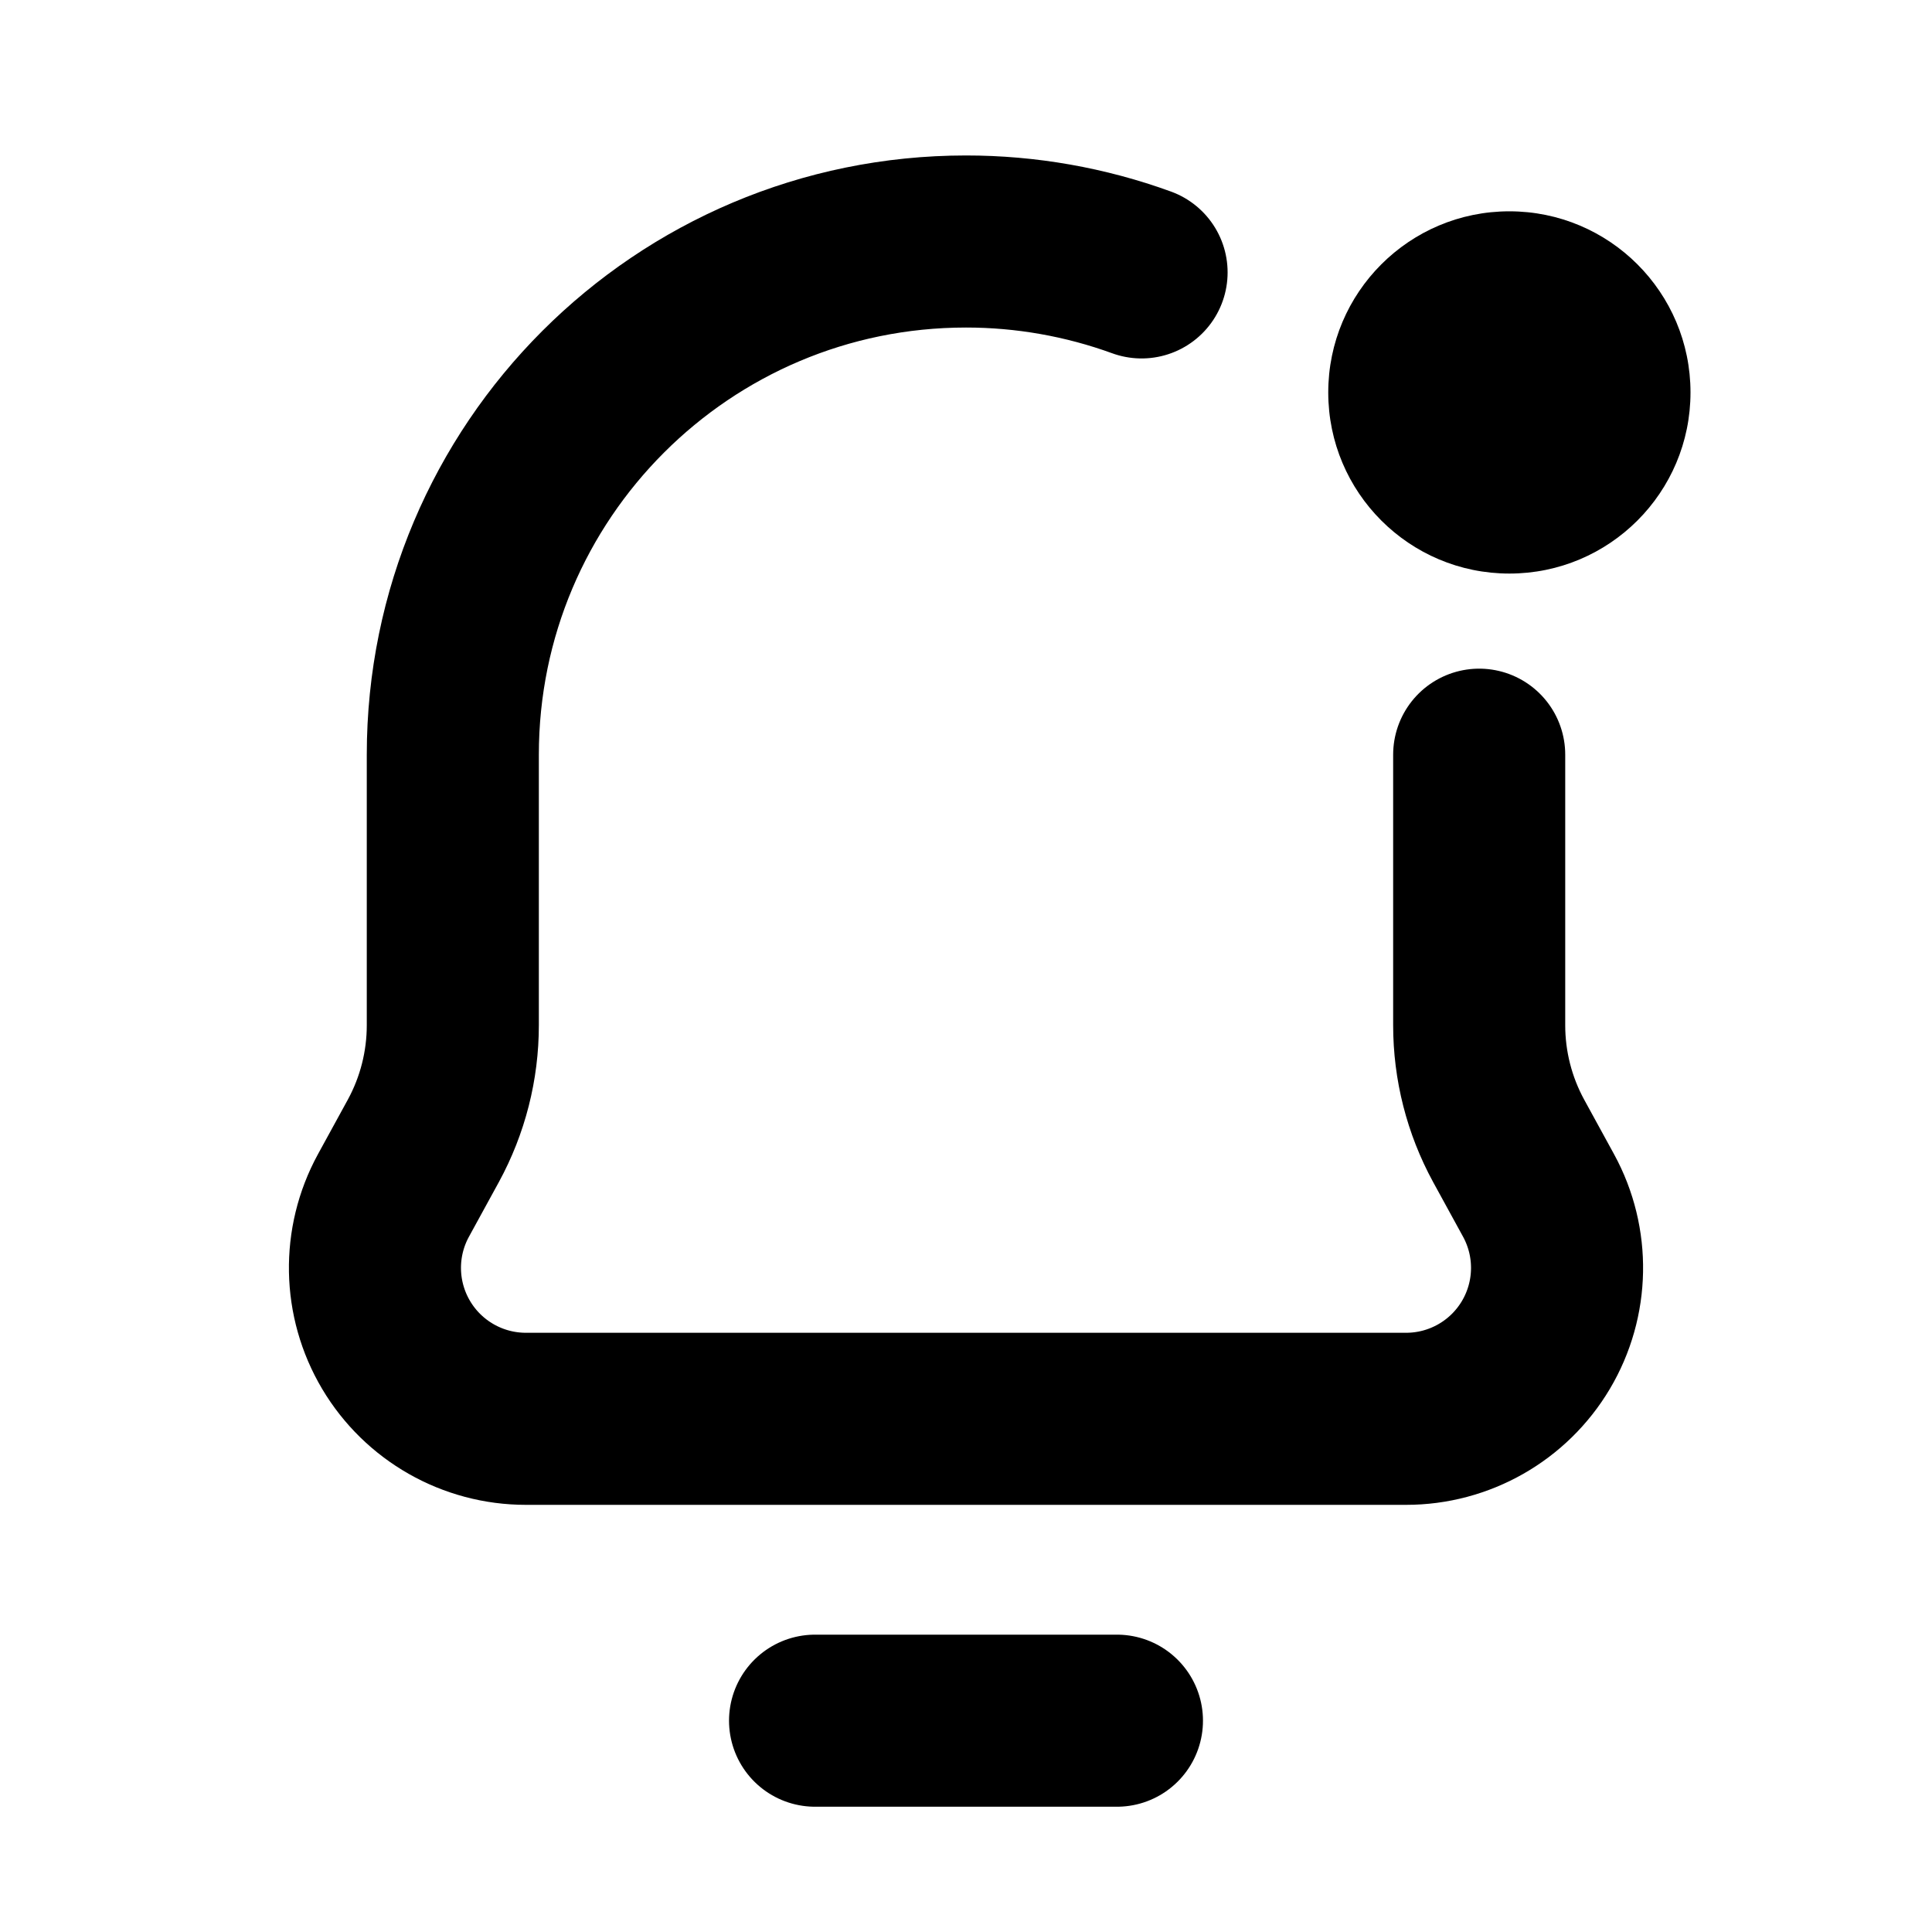
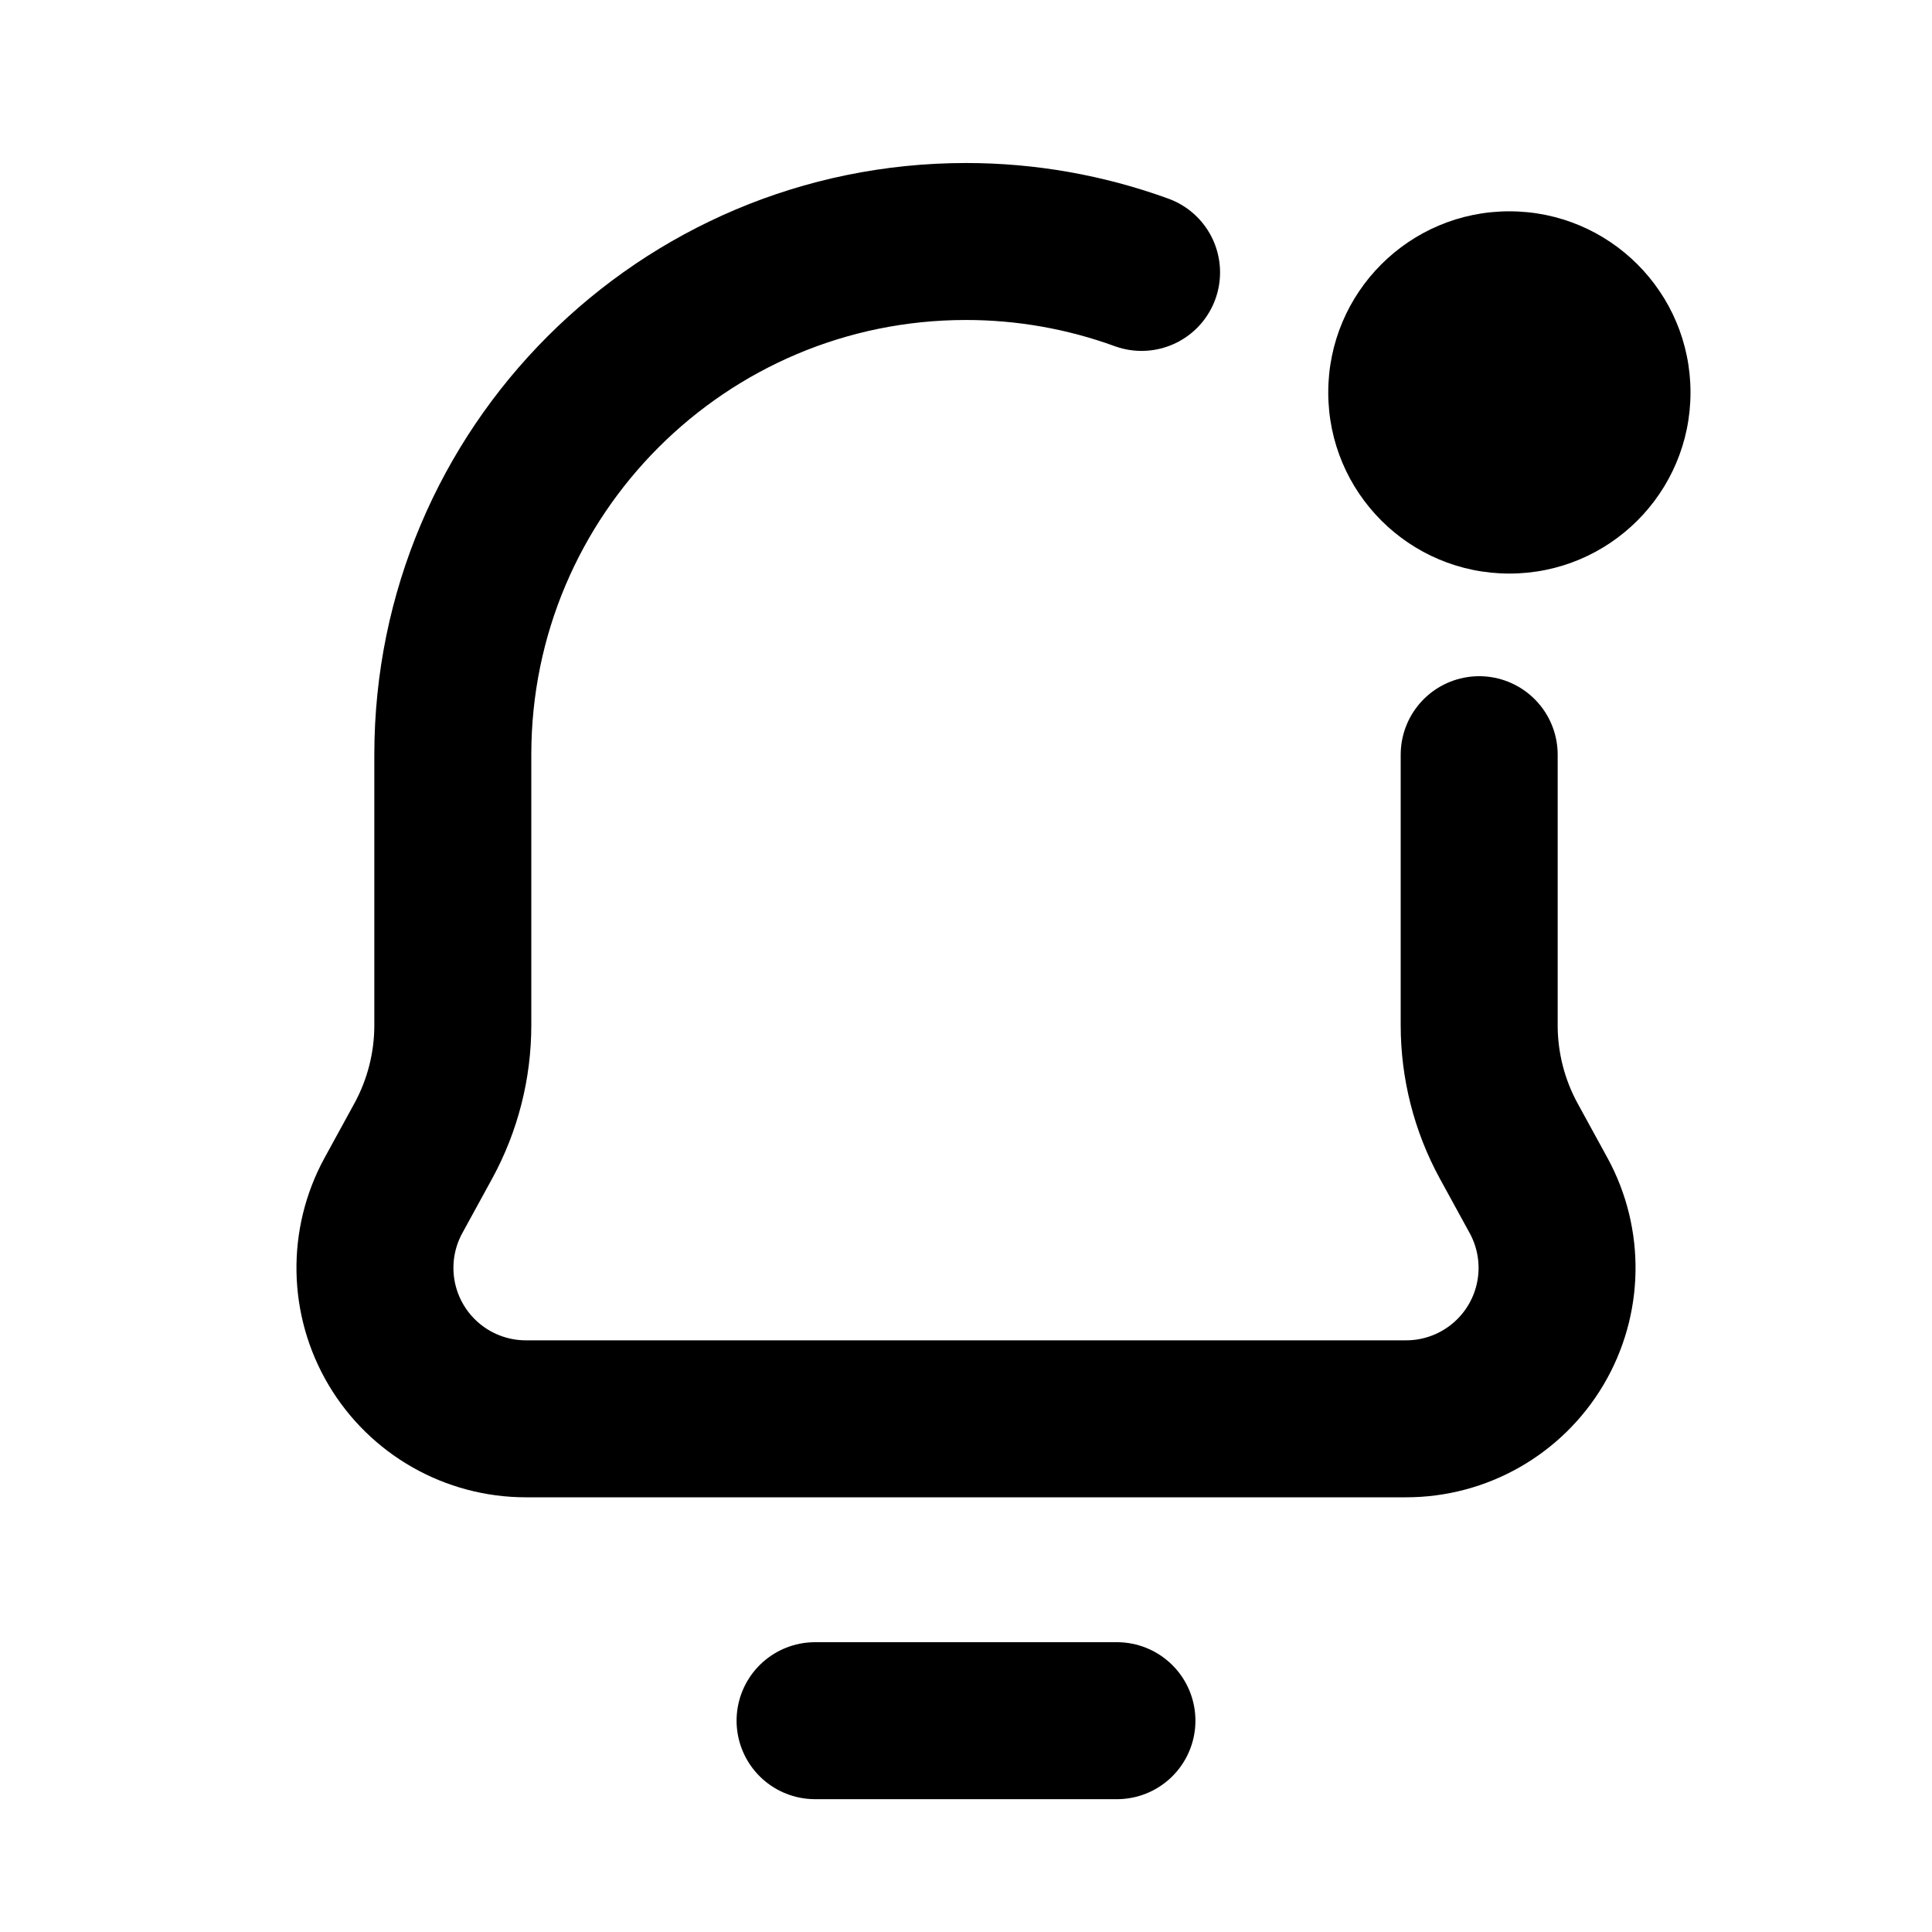
- <svg xmlns="http://www.w3.org/2000/svg" viewBox="0 0 16 16" fill="none" stroke="#000" stroke-width="1.425" stroke-linecap="round" stroke-linejoin="round" aria-hidden="true">
+ <svg xmlns="http://www.w3.org/2000/svg" viewBox="0 0 16 16" fill="none" stroke="#000" stroke-width="1.3" stroke-linecap="round" stroke-linejoin="round" aria-hidden="true">
  <path d="M12.25 6.25L12.25 8.49A2 2 0 0 0 12.494 9.448L12.742 9.901A1.25 1.25 0 0 1 11.644 11.75L4.356 11.75A1.25 1.25 0 0 1 3.258 9.901L3.506 9.448A2 2 0 0 0 3.75 8.49L3.75 6.25A4.25 4.25 0 0 1 8 2L8 2A4.25 4.25 0 0 1 9.454 2.256" />
  <path d="M6.75 14.25L9.25 14.25" />
  <circle cx="12.5" cy="3.25" r="1.5" fill="#000" stroke="none" />
</svg>
